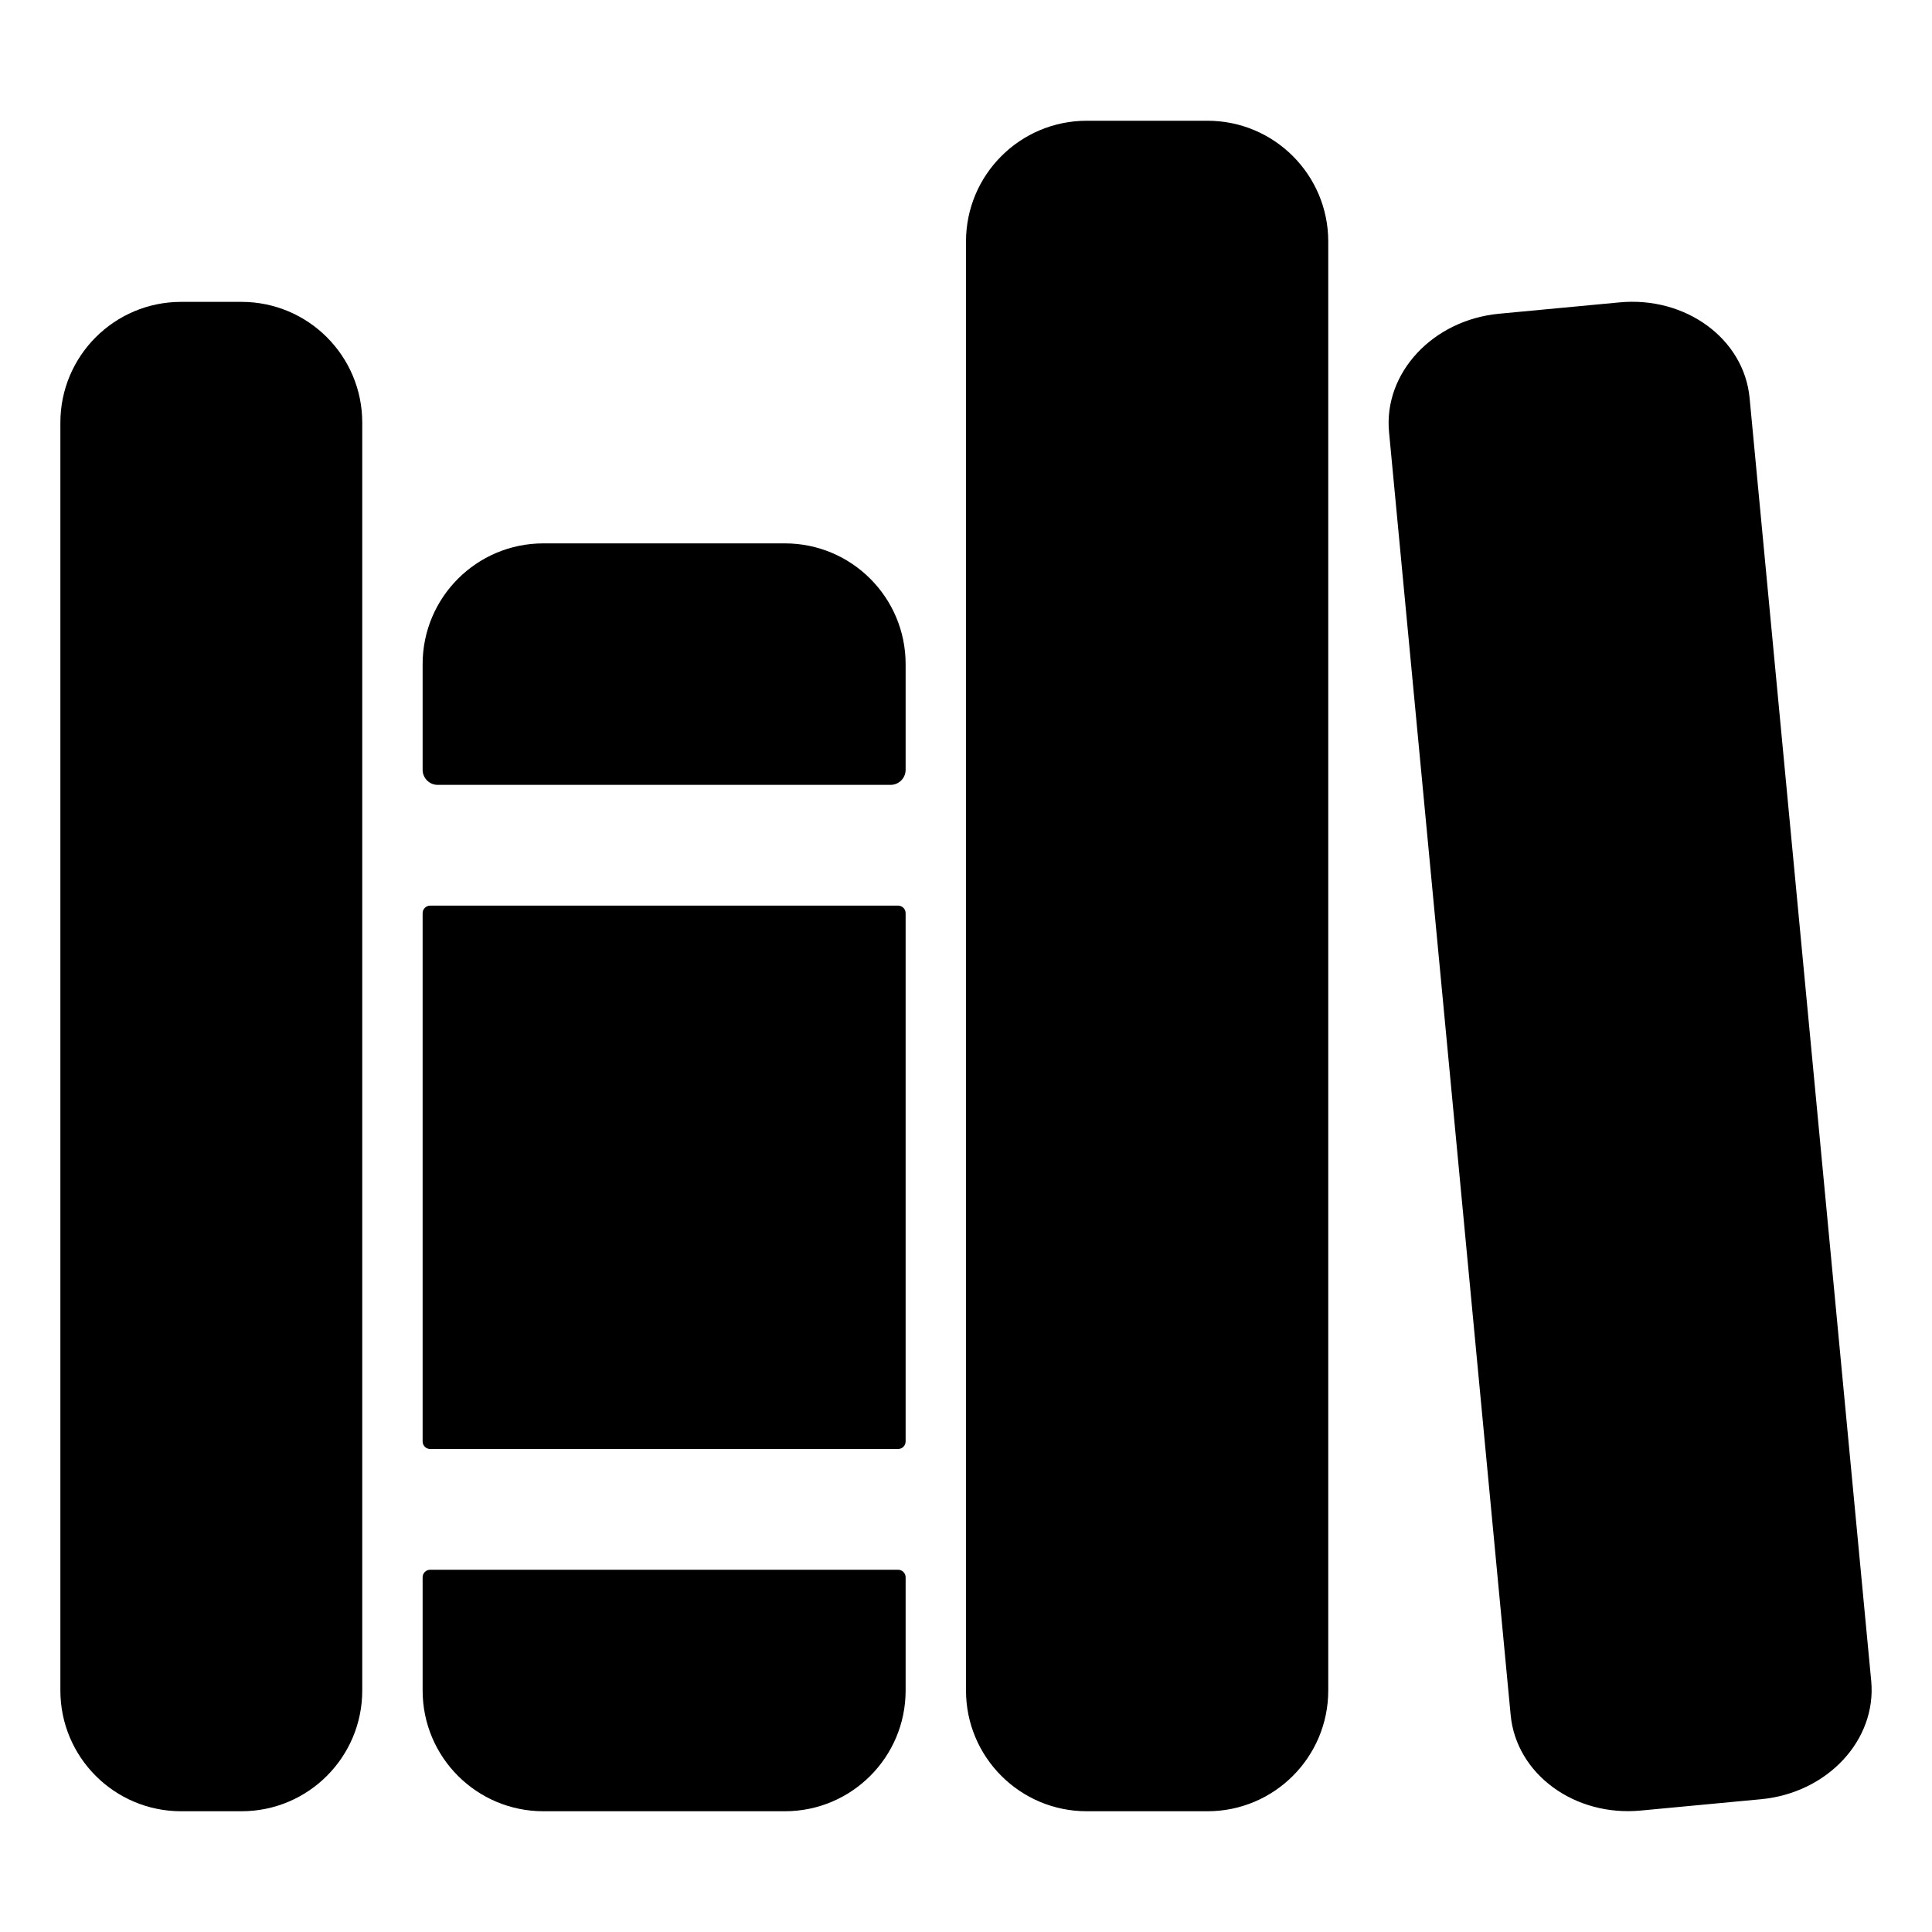
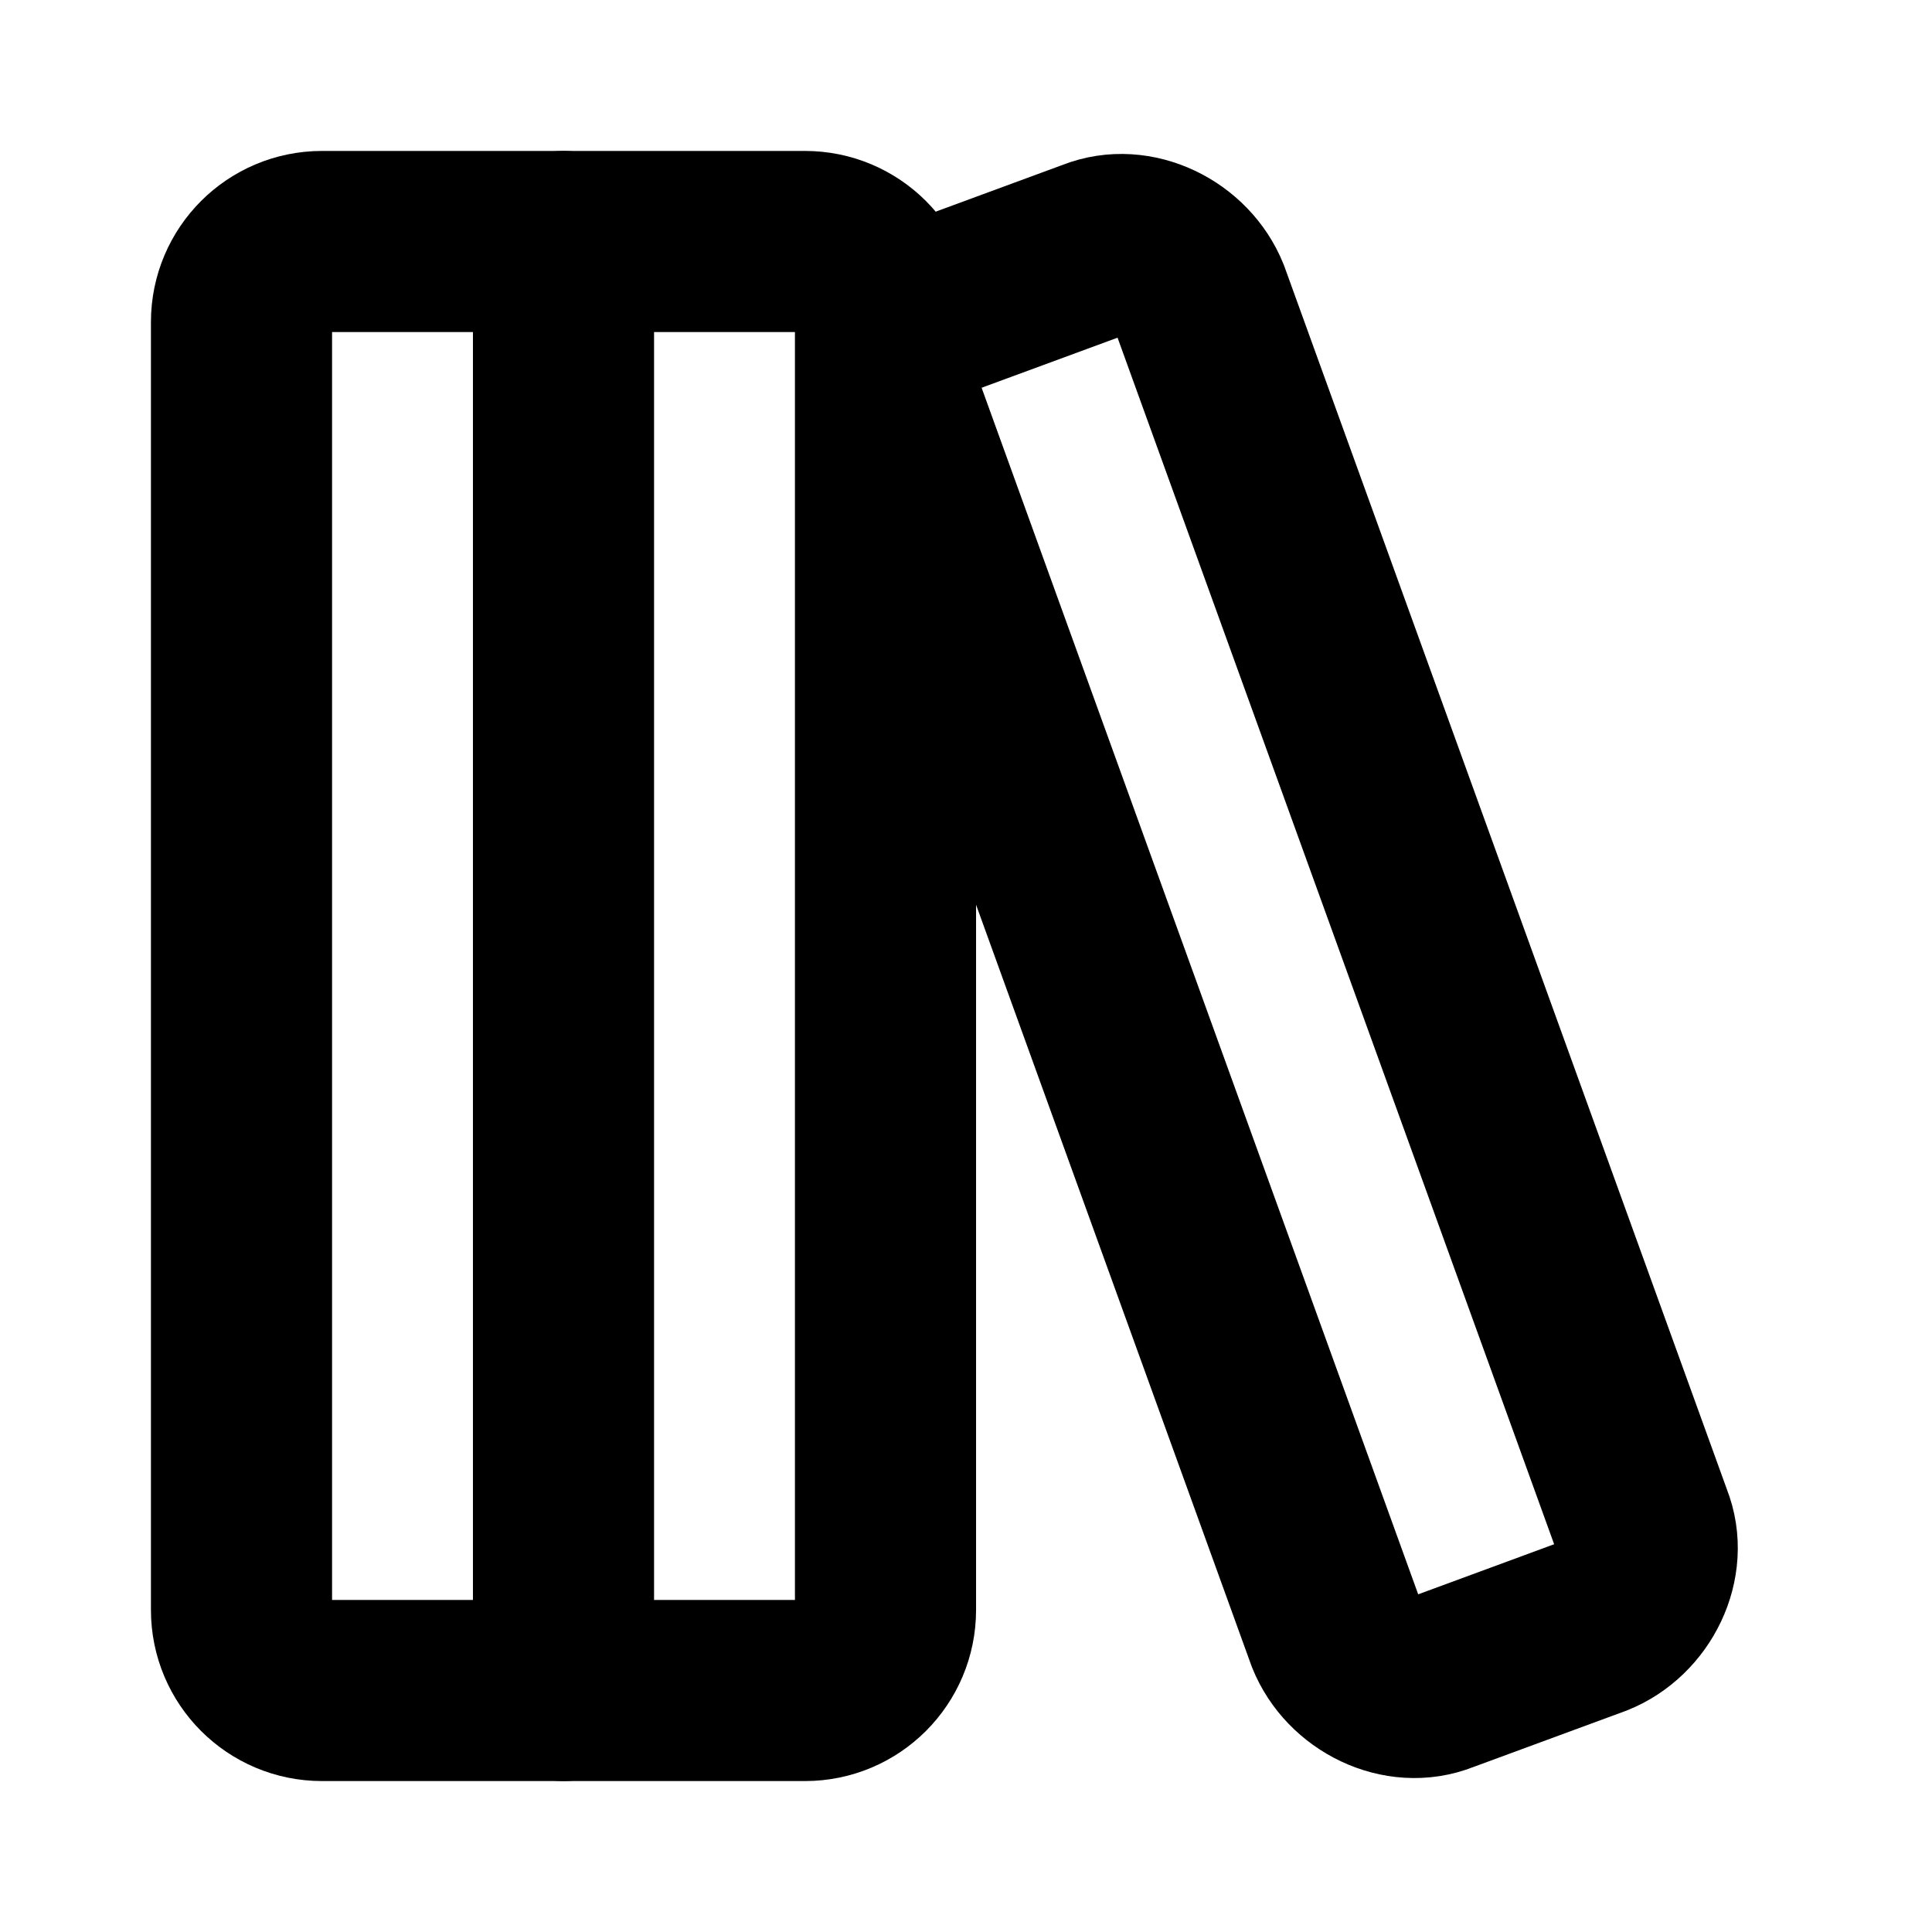
- <svg xmlns="http://www.w3.org/2000/svg" width="512" height="512" viewBox="0 0 512 512">
-   <path d="M0 0h512v512H0z" fill="none" />
-   <path fill="#000000" d="M64 480H48a32 32 0 0 1-32-32V112a32 32 0 0 1 32-32h16a32 32 0 0 1 32 32v336a32 32 0 0 1-32 32m176-304a32 32 0 0 0-32-32h-64a32 32 0 0 0-32 32v28a4 4 0 0 0 4 4h120a4 4 0 0 0 4-4ZM112 448a32 32 0 0 0 32 32h64a32 32 0 0 0 32-32v-30a2 2 0 0 0-2-2H114a2 2 0 0 0-2 2Z" />
-   <rect width="128" height="144" x="112" y="240" fill="#000000" rx="2" ry="2" />
-   <path fill="#000000" d="M320 480h-32a32 32 0 0 1-32-32V64a32 32 0 0 1 32-32h32a32 32 0 0 1 32 32v384a32 32 0 0 1-32 32m175.89-34.55l-32.23-340c-1.48-15.65-16.94-27-34.53-25.31l-31.85 3c-17.59 1.67-30.65 15.71-29.17 31.36l32.23 340c1.48 15.65 16.94 27 34.53 25.31l31.85-3c17.59-1.67 30.65-15.71 29.17-31.36" />
+ <svg xmlns="http://www.w3.org/2000/svg" width="24" height="24" viewBox="0 0 24 24" fill="none" stroke="#000000" stroke-width="2.25" stroke-linecap="round" stroke-linejoin="round">
+   <rect width="8" height="18" x="3" y="3" rx="1" />
+   <path d="M7 3v18" />
+   <path d="M20.4 18.9c.2.5-.1 1.1-.6 1.3l-1.9.7c-.5.2-1.1-.1-1.3-.6L11.1 5.1c-.2-.5.1-1.1.6-1.3l1.9-.7c.5-.2 1.1.1 1.3.6Z" />
</svg>
